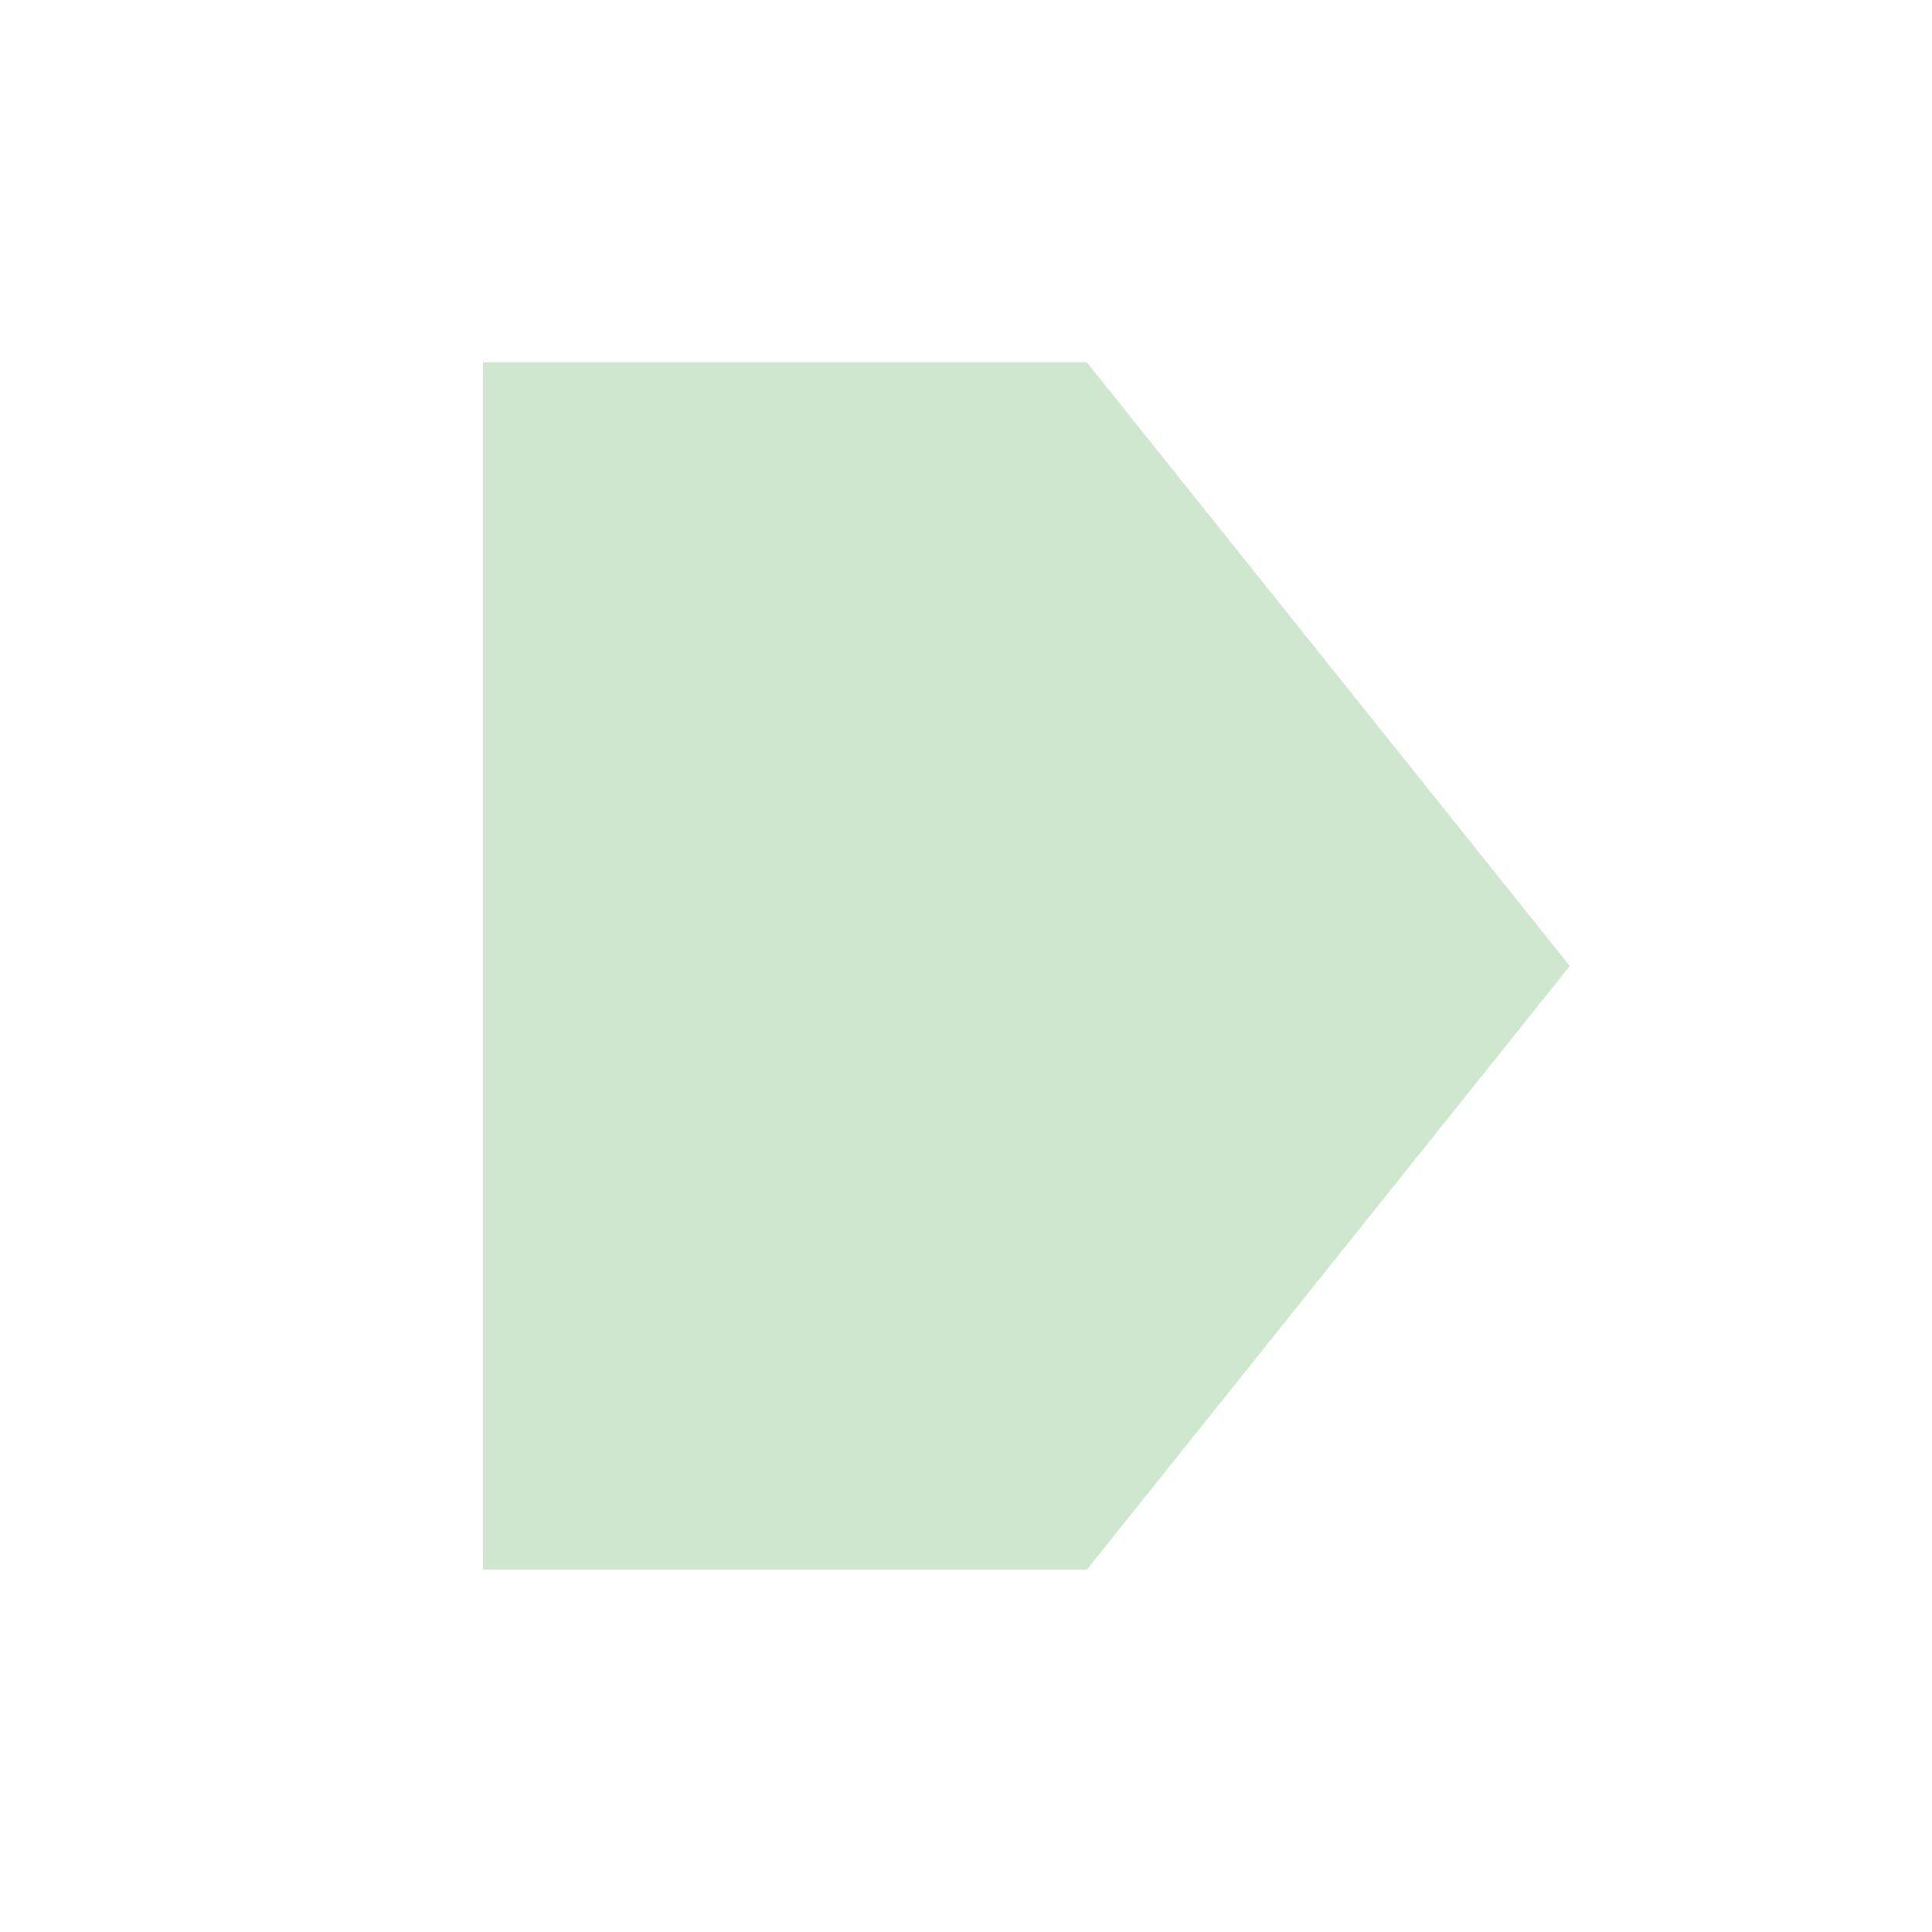
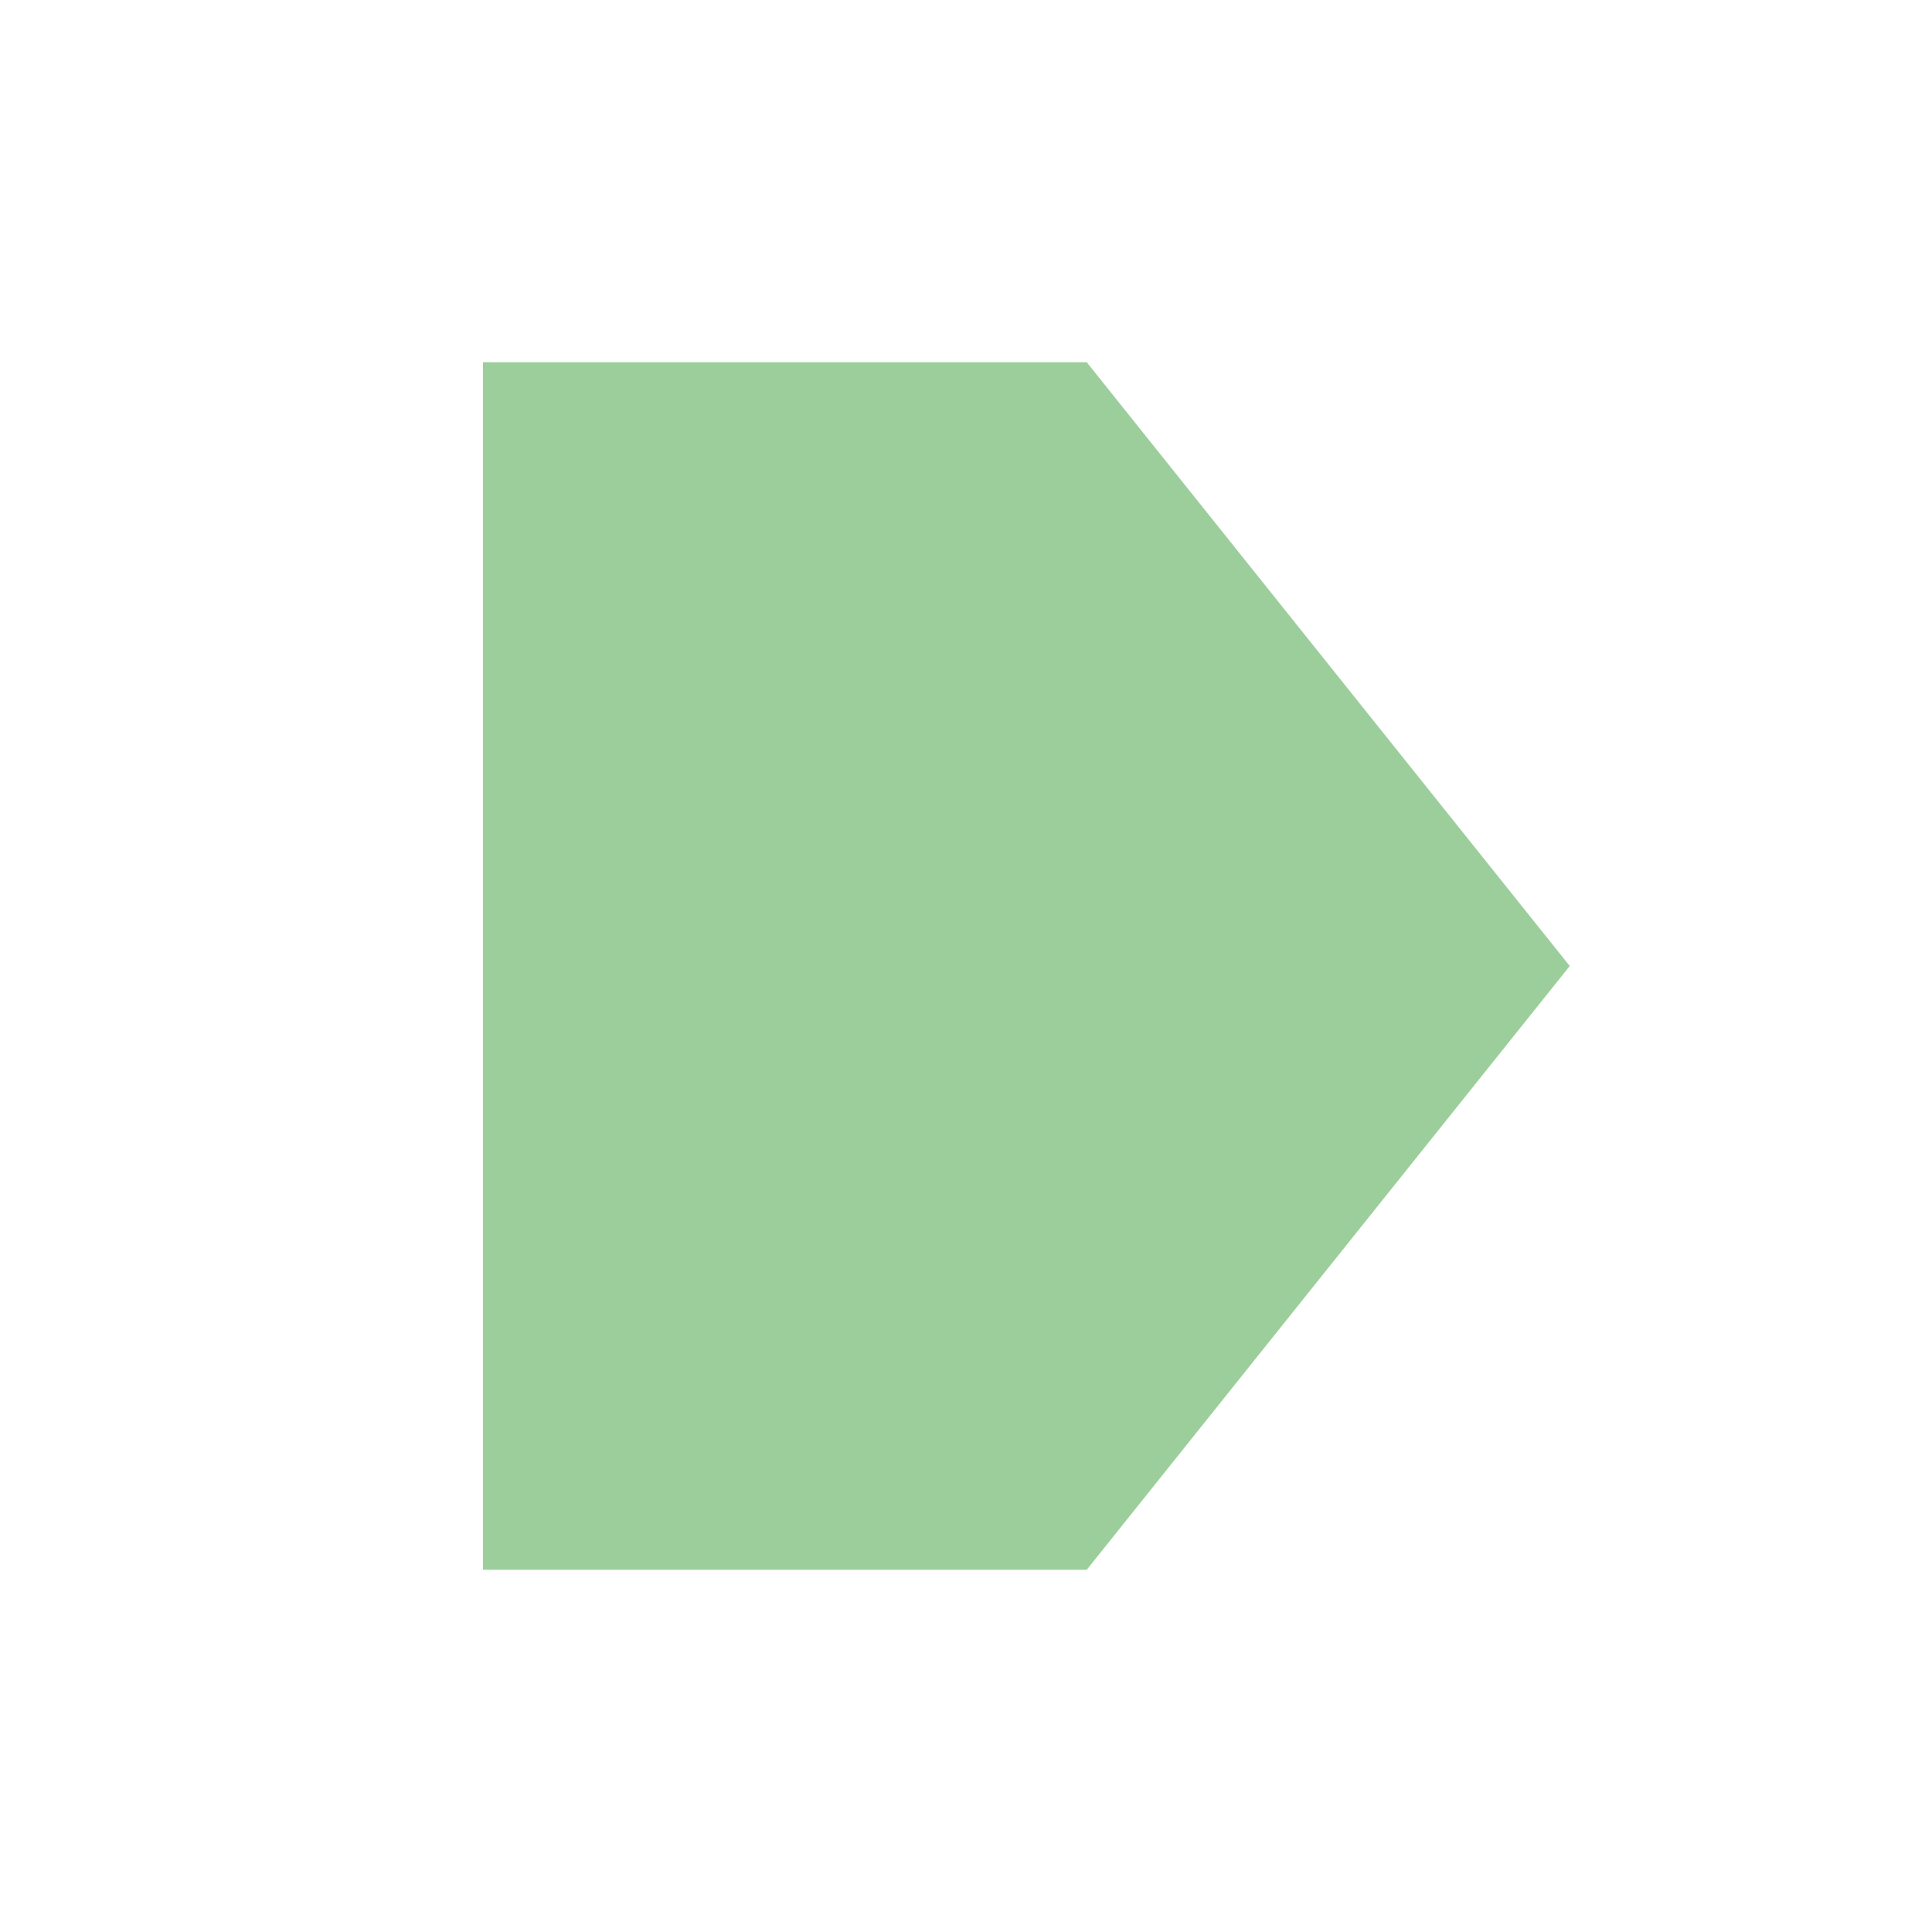
<svg xmlns="http://www.w3.org/2000/svg" viewBox="0 0 16 16">
-   <style>.icon-canvas-transparent{opacity:0;fill:#f6f6f6}.icon-vs-bg{fill:#424242}.icon-vs-yellow{fill:#CEE7CE}</style>
-   <path class="icon-canvas-transparent" d="M16 16H0V0h16v16z" id="canvas" />
-   <path class="icon-vs-bg" d="M14.414 8l-5 6H3V2h6.414l5 6z" id="outline" style="display: none;" />
+   <defs>
+     <style>.icon-canvas-transparent,.icon-vs-out{fill:#f6f6f6;}.icon-canvas-transparent{opacity:0;}.cls-1{fill:#9cce9c;}</style>
+   </defs>
+   <g id="canvas">
+     <path class="icon-canvas-transparent" d="M16,0V16H0V0Z" />
+   </g>
+   <g id="outline" style="display: none;">
+     <path class="icon-vs-out" d="M14.28,8l-4.8,6H3V2H9.48Z" />
+   </g>
  <g id="iconBg">
-     <path class="icon-vs-yellow" d="M13 8l-4 5H4V3h5l4 5z" />
+     <path class="cls-1" d="M13,8,9,13H4V3H9Z" />
  </g>
</svg>
